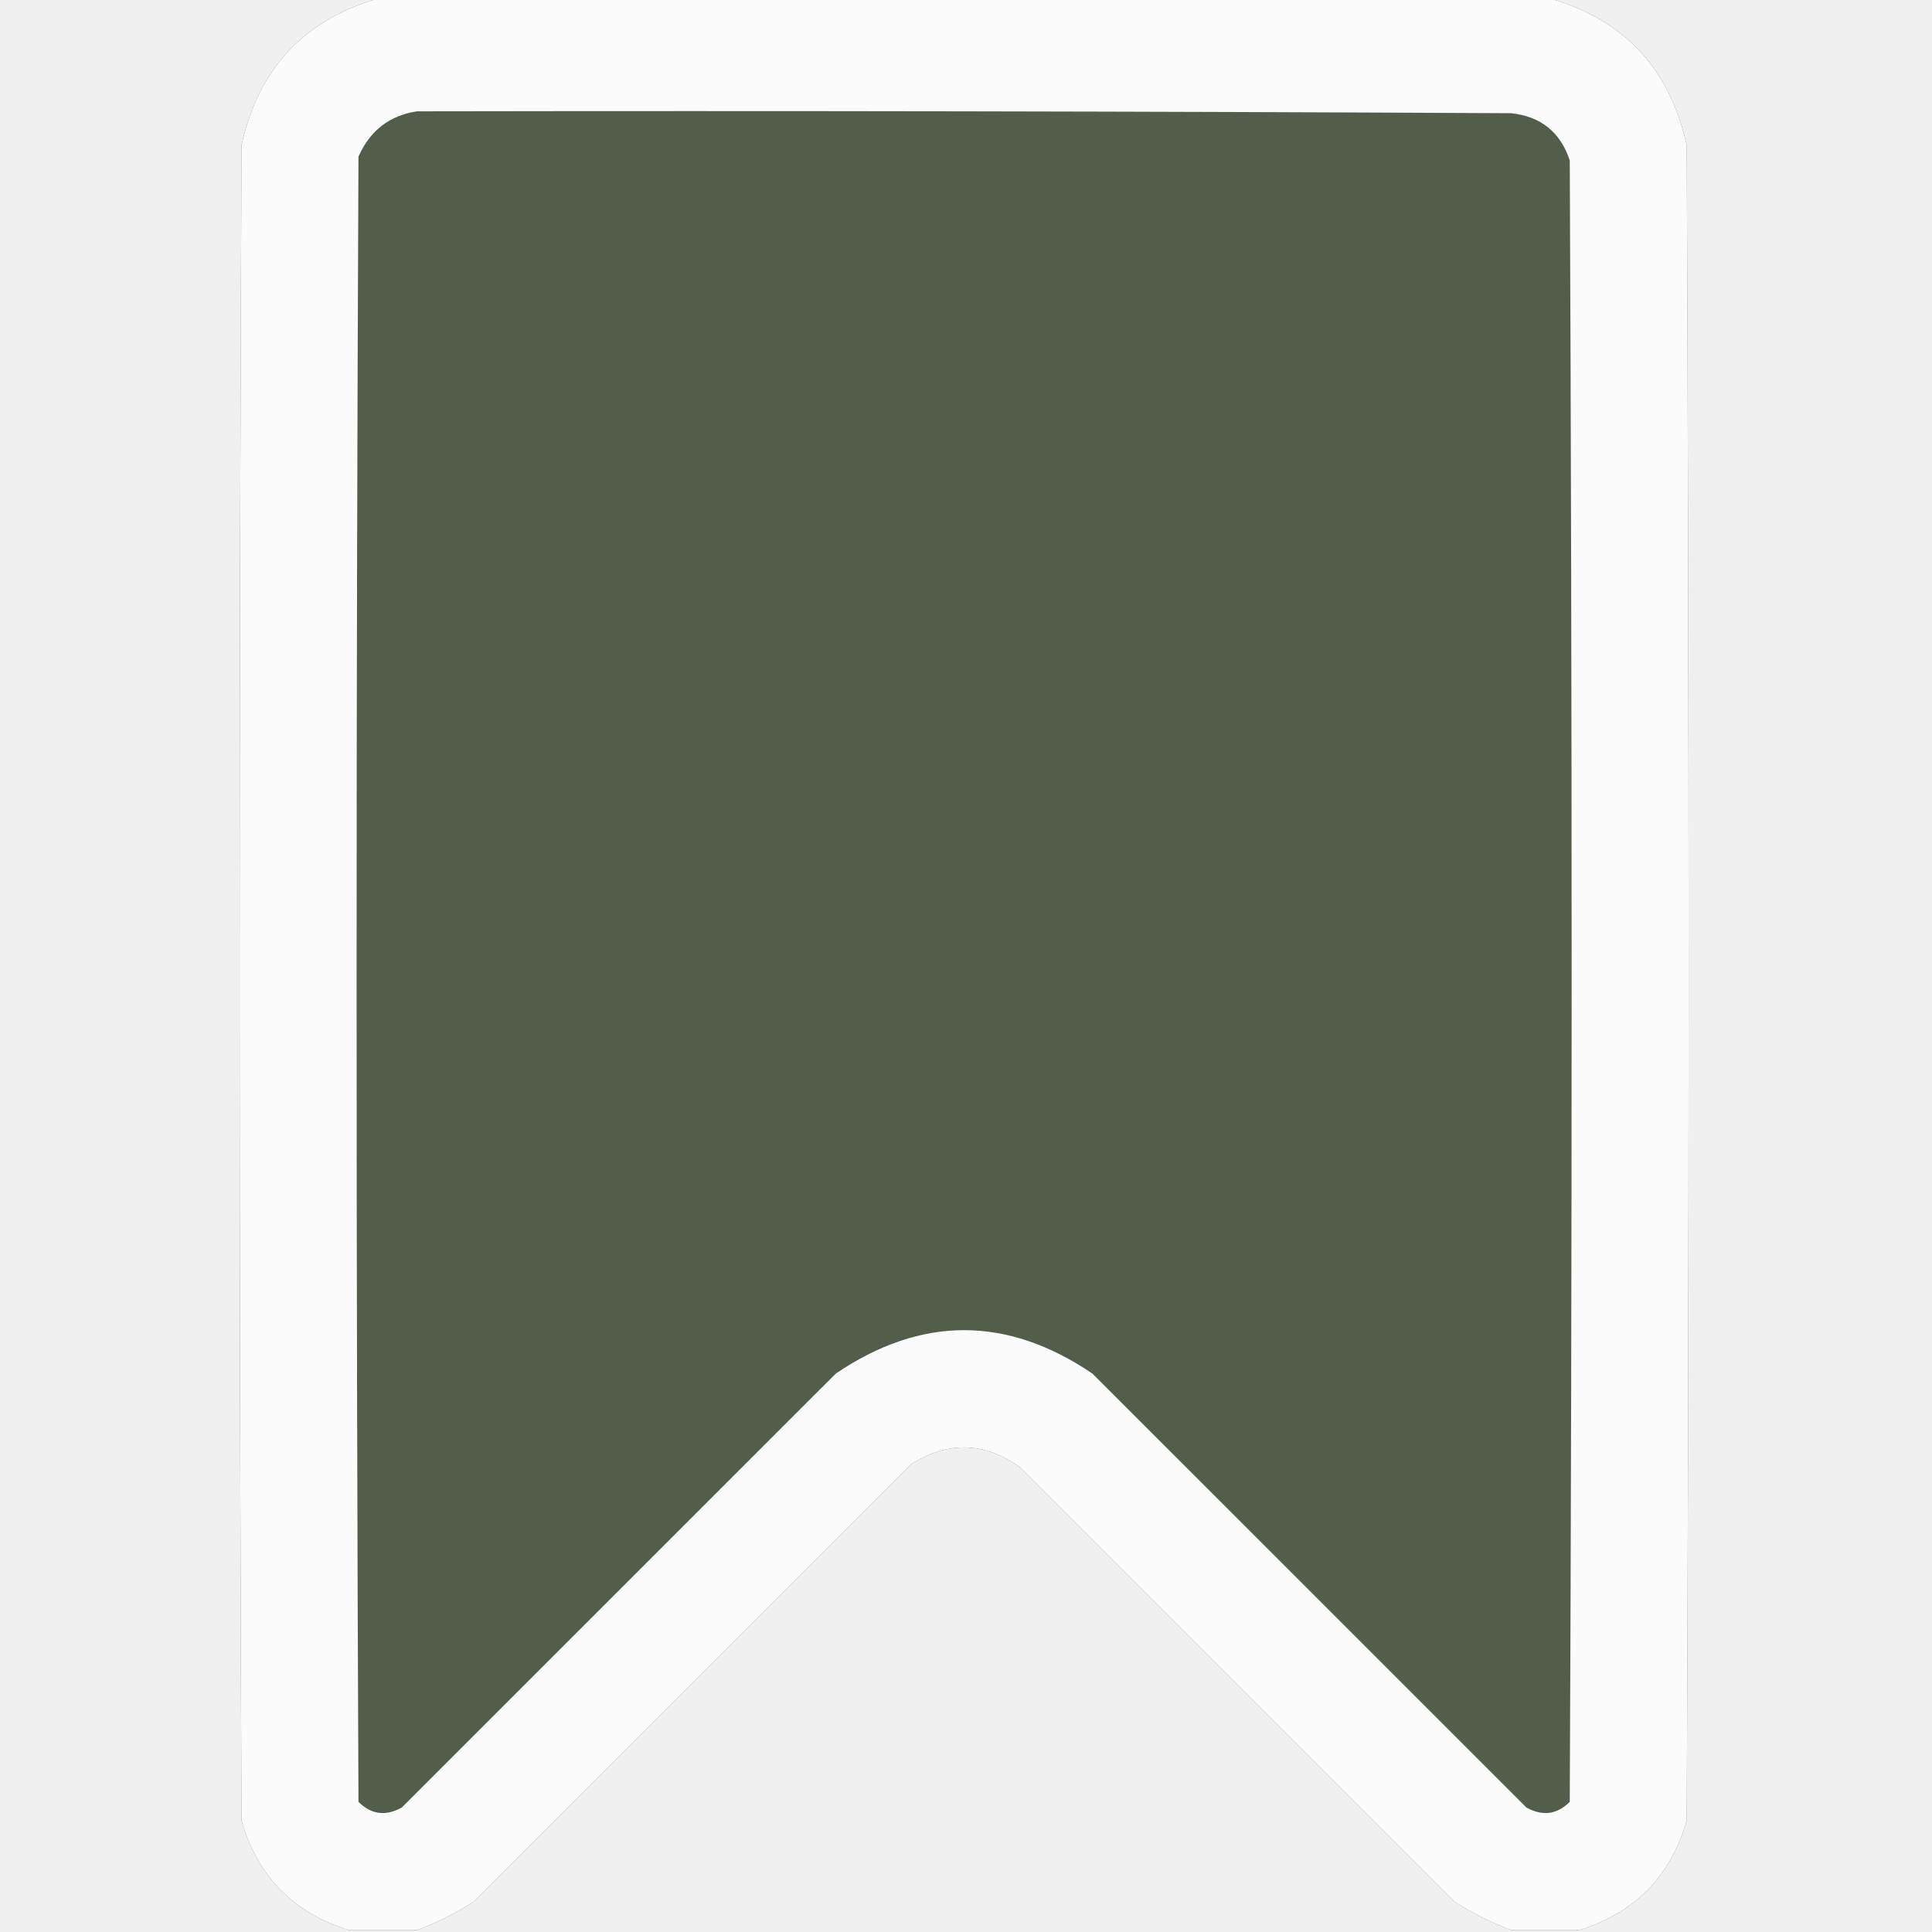
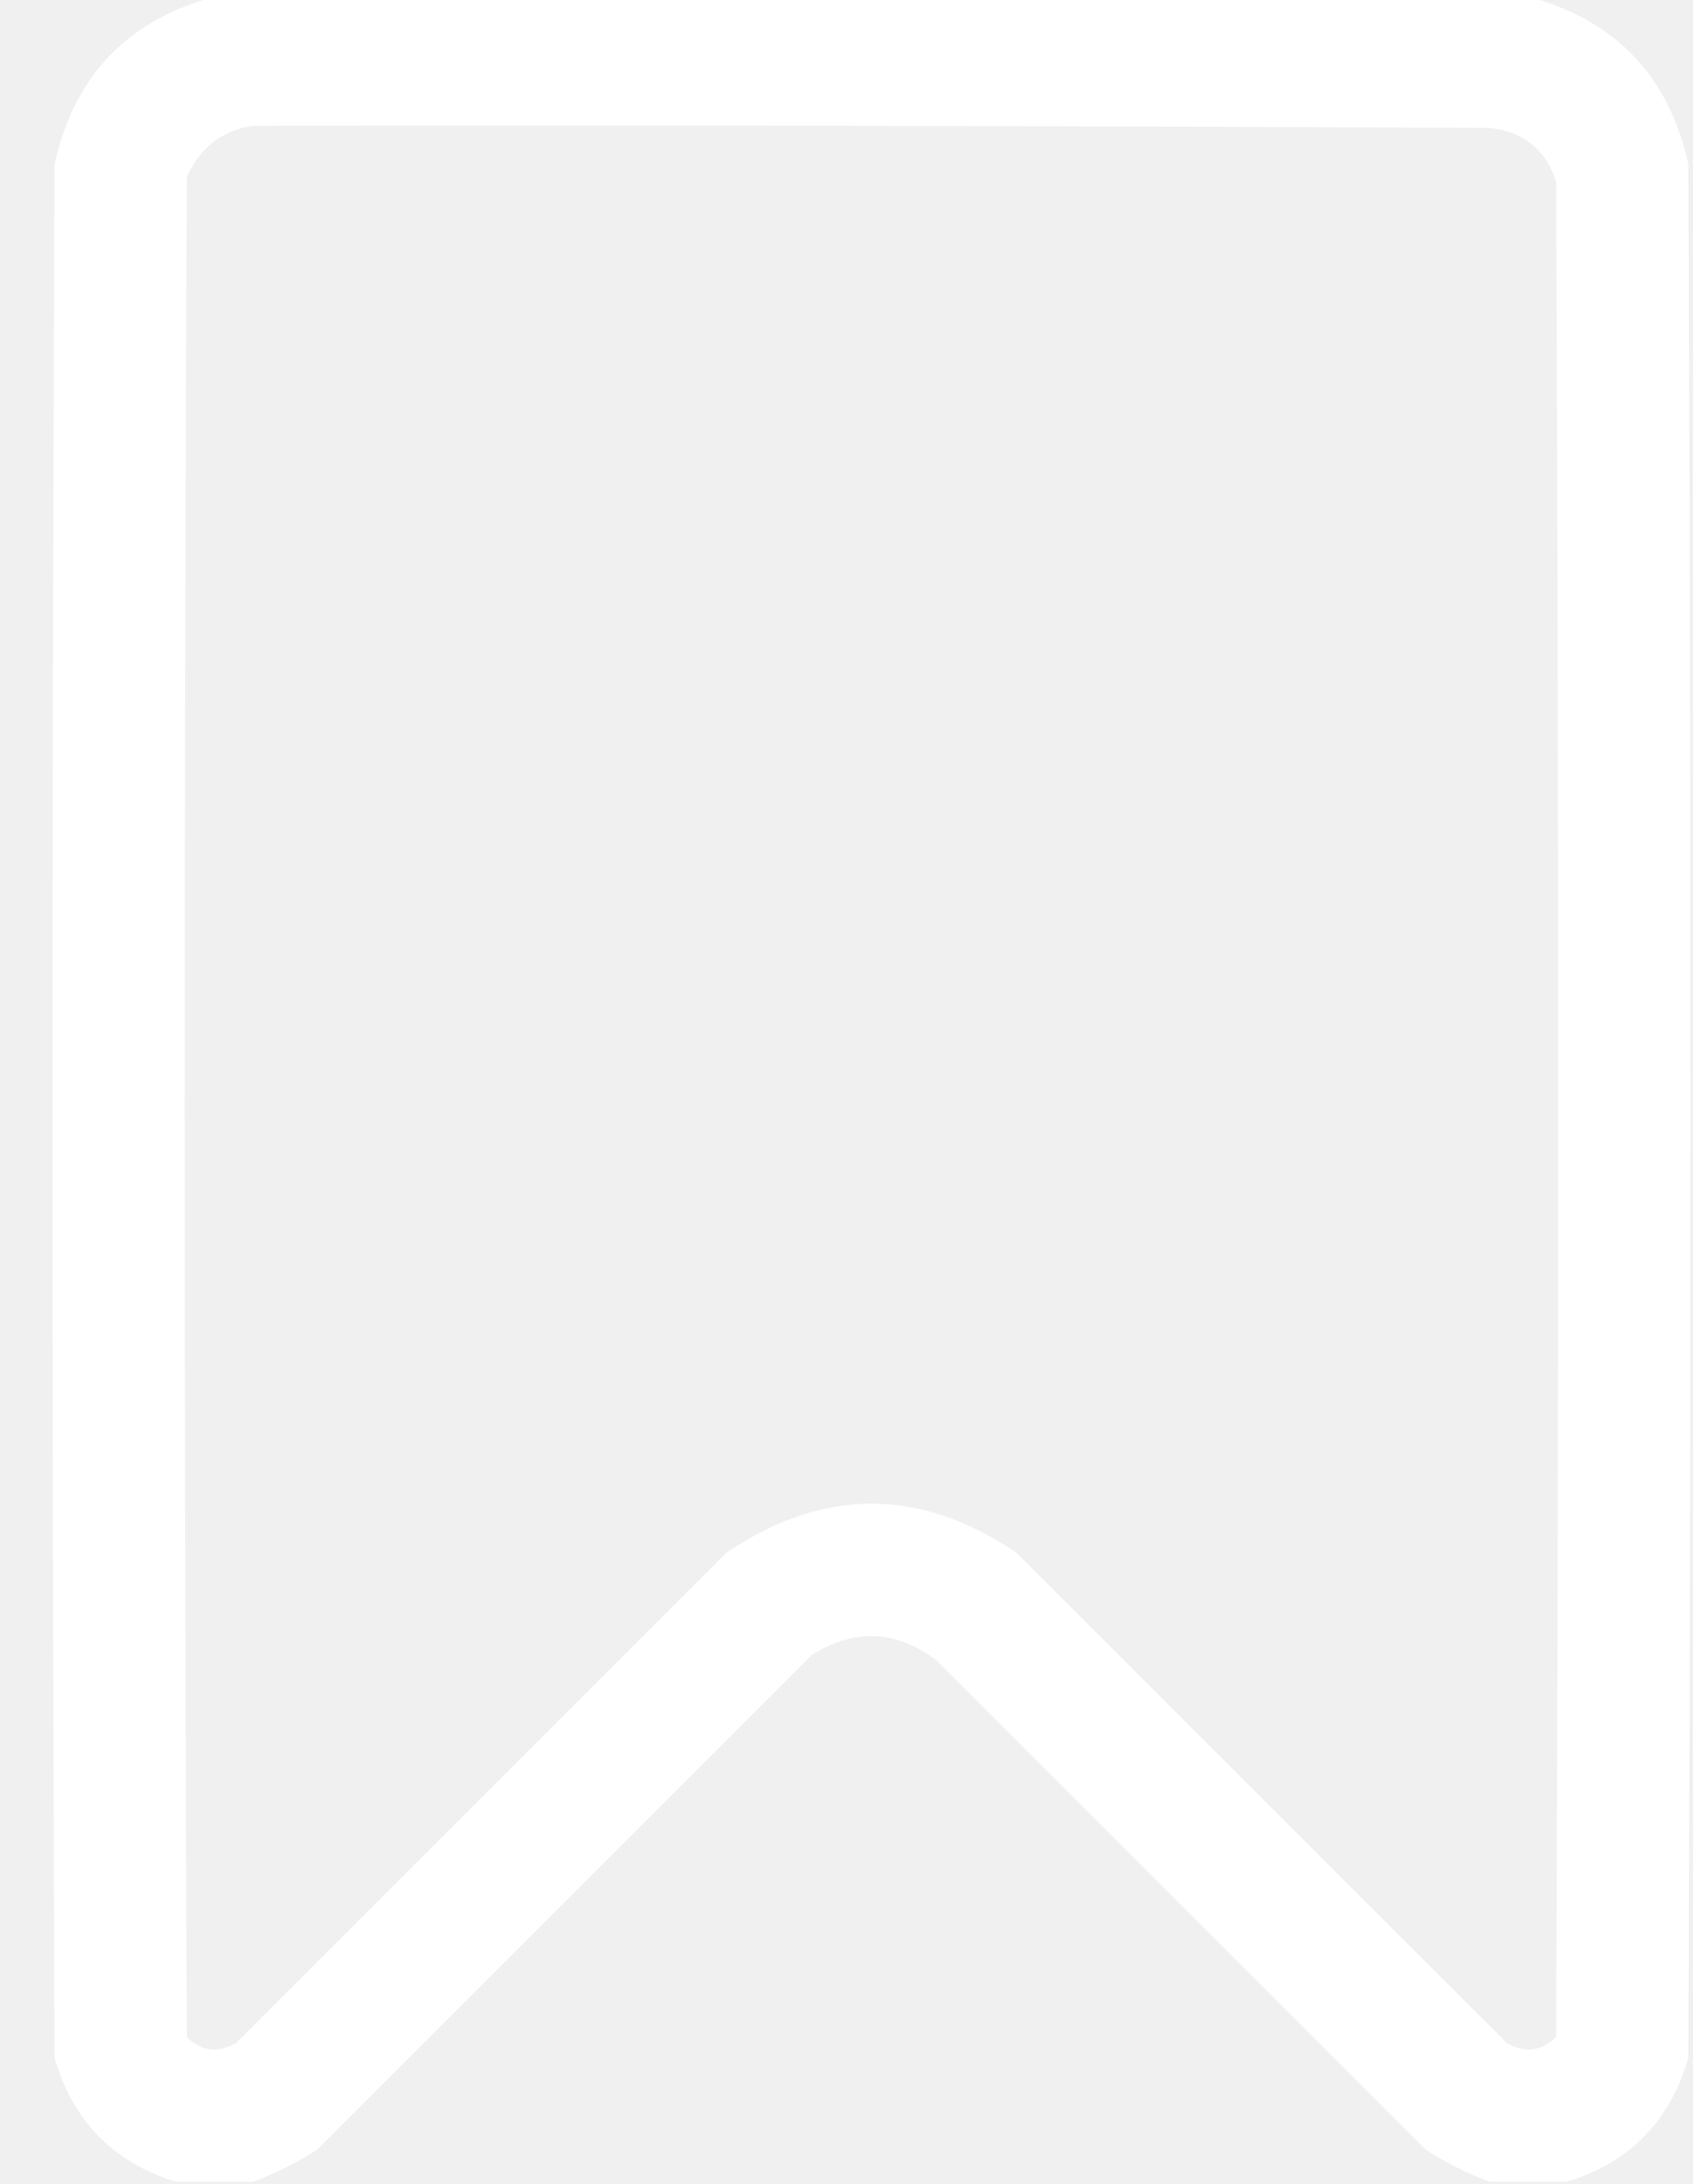
- <svg xmlns="http://www.w3.org/2000/svg" width="40" height="40" viewBox="0 0 40 40" fill="none">
-   <g clip-path="url(#clip0_58_44)">
-     <mask id="mask0_58_44" style="mask-type:luminance" maskUnits="userSpaceOnUse" x="0" y="0" width="40" height="40">
-       <path d="M40 0H0V40H40V0Z" fill="white" />
-     </mask>
-     <g mask="url(#mask0_58_44)">
-       <path fill-rule="evenodd" clip-rule="evenodd" d="M7.852 -0.039C15.925 -0.039 23.997 -0.039 32.07 -0.039C33.622 0.403 34.572 1.419 34.922 3.008C34.974 14.57 34.974 26.133 34.922 37.695C34.585 38.853 33.843 39.608 32.695 39.961C32.227 39.961 31.758 39.961 31.289 39.961C30.885 39.811 30.494 39.615 30.117 39.375C27.122 36.38 24.128 33.385 21.133 30.391C20.397 29.853 19.642 29.827 18.867 30.312C15.846 33.333 12.825 36.354 9.805 39.375C9.428 39.615 9.037 39.811 8.633 39.961C8.164 39.961 7.695 39.961 7.227 39.961C6.079 39.608 5.337 38.853 5 37.695C4.948 26.133 4.948 14.57 5 3.008C5.349 1.42 6.3 0.404 7.852 -0.039Z" fill="#525D4A" />
-       <path opacity="0.972" fill-rule="evenodd" clip-rule="evenodd" d="M7.852 -0.039C15.925 -0.039 23.997 -0.039 32.07 -0.039C33.622 0.403 34.572 1.419 34.922 3.008C34.974 14.57 34.974 26.133 34.922 37.695C34.585 38.853 33.843 39.608 32.695 39.961C32.227 39.961 31.758 39.961 31.289 39.961C30.885 39.811 30.494 39.615 30.117 39.375C27.122 36.38 24.128 33.385 21.133 30.391C20.397 29.853 19.642 29.827 18.867 30.312C15.846 33.333 12.825 36.354 9.805 39.375C9.428 39.615 9.037 39.811 8.633 39.961C8.164 39.961 7.695 39.961 7.227 39.961C6.079 39.608 5.337 38.853 5 37.695C4.948 26.133 4.948 14.57 5 3.008C5.349 1.42 6.3 0.404 7.852 -0.039ZM8.633 2.305C16.185 2.292 23.737 2.305 31.289 2.344C31.903 2.411 32.306 2.736 32.5 3.32C32.552 14.648 32.552 25.977 32.5 37.305C32.236 37.569 31.937 37.608 31.602 37.422C28.607 34.427 25.612 31.432 22.617 28.438C20.846 27.24 19.076 27.24 17.305 28.438C14.31 31.432 11.315 34.427 8.32 37.422C7.985 37.608 7.685 37.569 7.422 37.305C7.37 25.951 7.37 14.596 7.422 3.242C7.661 2.702 8.065 2.39 8.633 2.305Z" fill="white" />
-     </g>
-   </g>
-   <defs>
-     <clipPath id="clip0_58_44">
-       <rect width="40" height="40" fill="white" />
-     </clipPath>
-   </defs>
+ <svg xmlns="http://www.w3.org/2000/svg" width="31" height="40" viewBox="0 0 31 40" fill="none">
+   <path opacity="0.972" fill-rule="evenodd" clip-rule="evenodd" d="M3.852 -0.039C11.925 -0.039 19.997 -0.039 28.07 -0.039C29.622 0.403 30.572 1.419 30.922 3.008C30.974 14.57 30.974 26.133 30.922 37.695C30.585 38.853 29.843 39.608 28.695 39.961C28.227 39.961 27.758 39.961 27.289 39.961C26.885 39.811 26.494 39.615 26.117 39.375C23.122 36.38 20.128 33.385 17.133 30.391C16.397 29.853 15.642 29.827 14.867 30.312C11.846 33.333 8.826 36.354 5.805 39.375C5.428 39.615 5.037 39.811 4.633 39.961C4.164 39.961 3.695 39.961 3.227 39.961C2.079 39.608 1.337 38.853 1 37.695C0.948 26.133 0.948 14.57 1 3.008C1.349 1.42 2.3 0.404 3.852 -0.039ZM4.633 2.305C12.185 2.292 19.737 2.305 27.289 2.344C27.903 2.411 28.306 2.736 28.5 3.32C28.552 14.648 28.552 25.977 28.5 37.305C28.236 37.569 27.937 37.608 27.602 37.422C24.607 34.427 21.612 31.432 18.617 28.438C16.846 27.24 15.075 27.24 13.305 28.438C10.31 31.432 7.315 34.427 4.32 37.422C3.985 37.608 3.685 37.569 3.422 37.305C3.37 25.951 3.37 14.596 3.422 3.242C3.661 2.702 4.065 2.39 4.633 2.305Z" fill="white" />
</svg>
